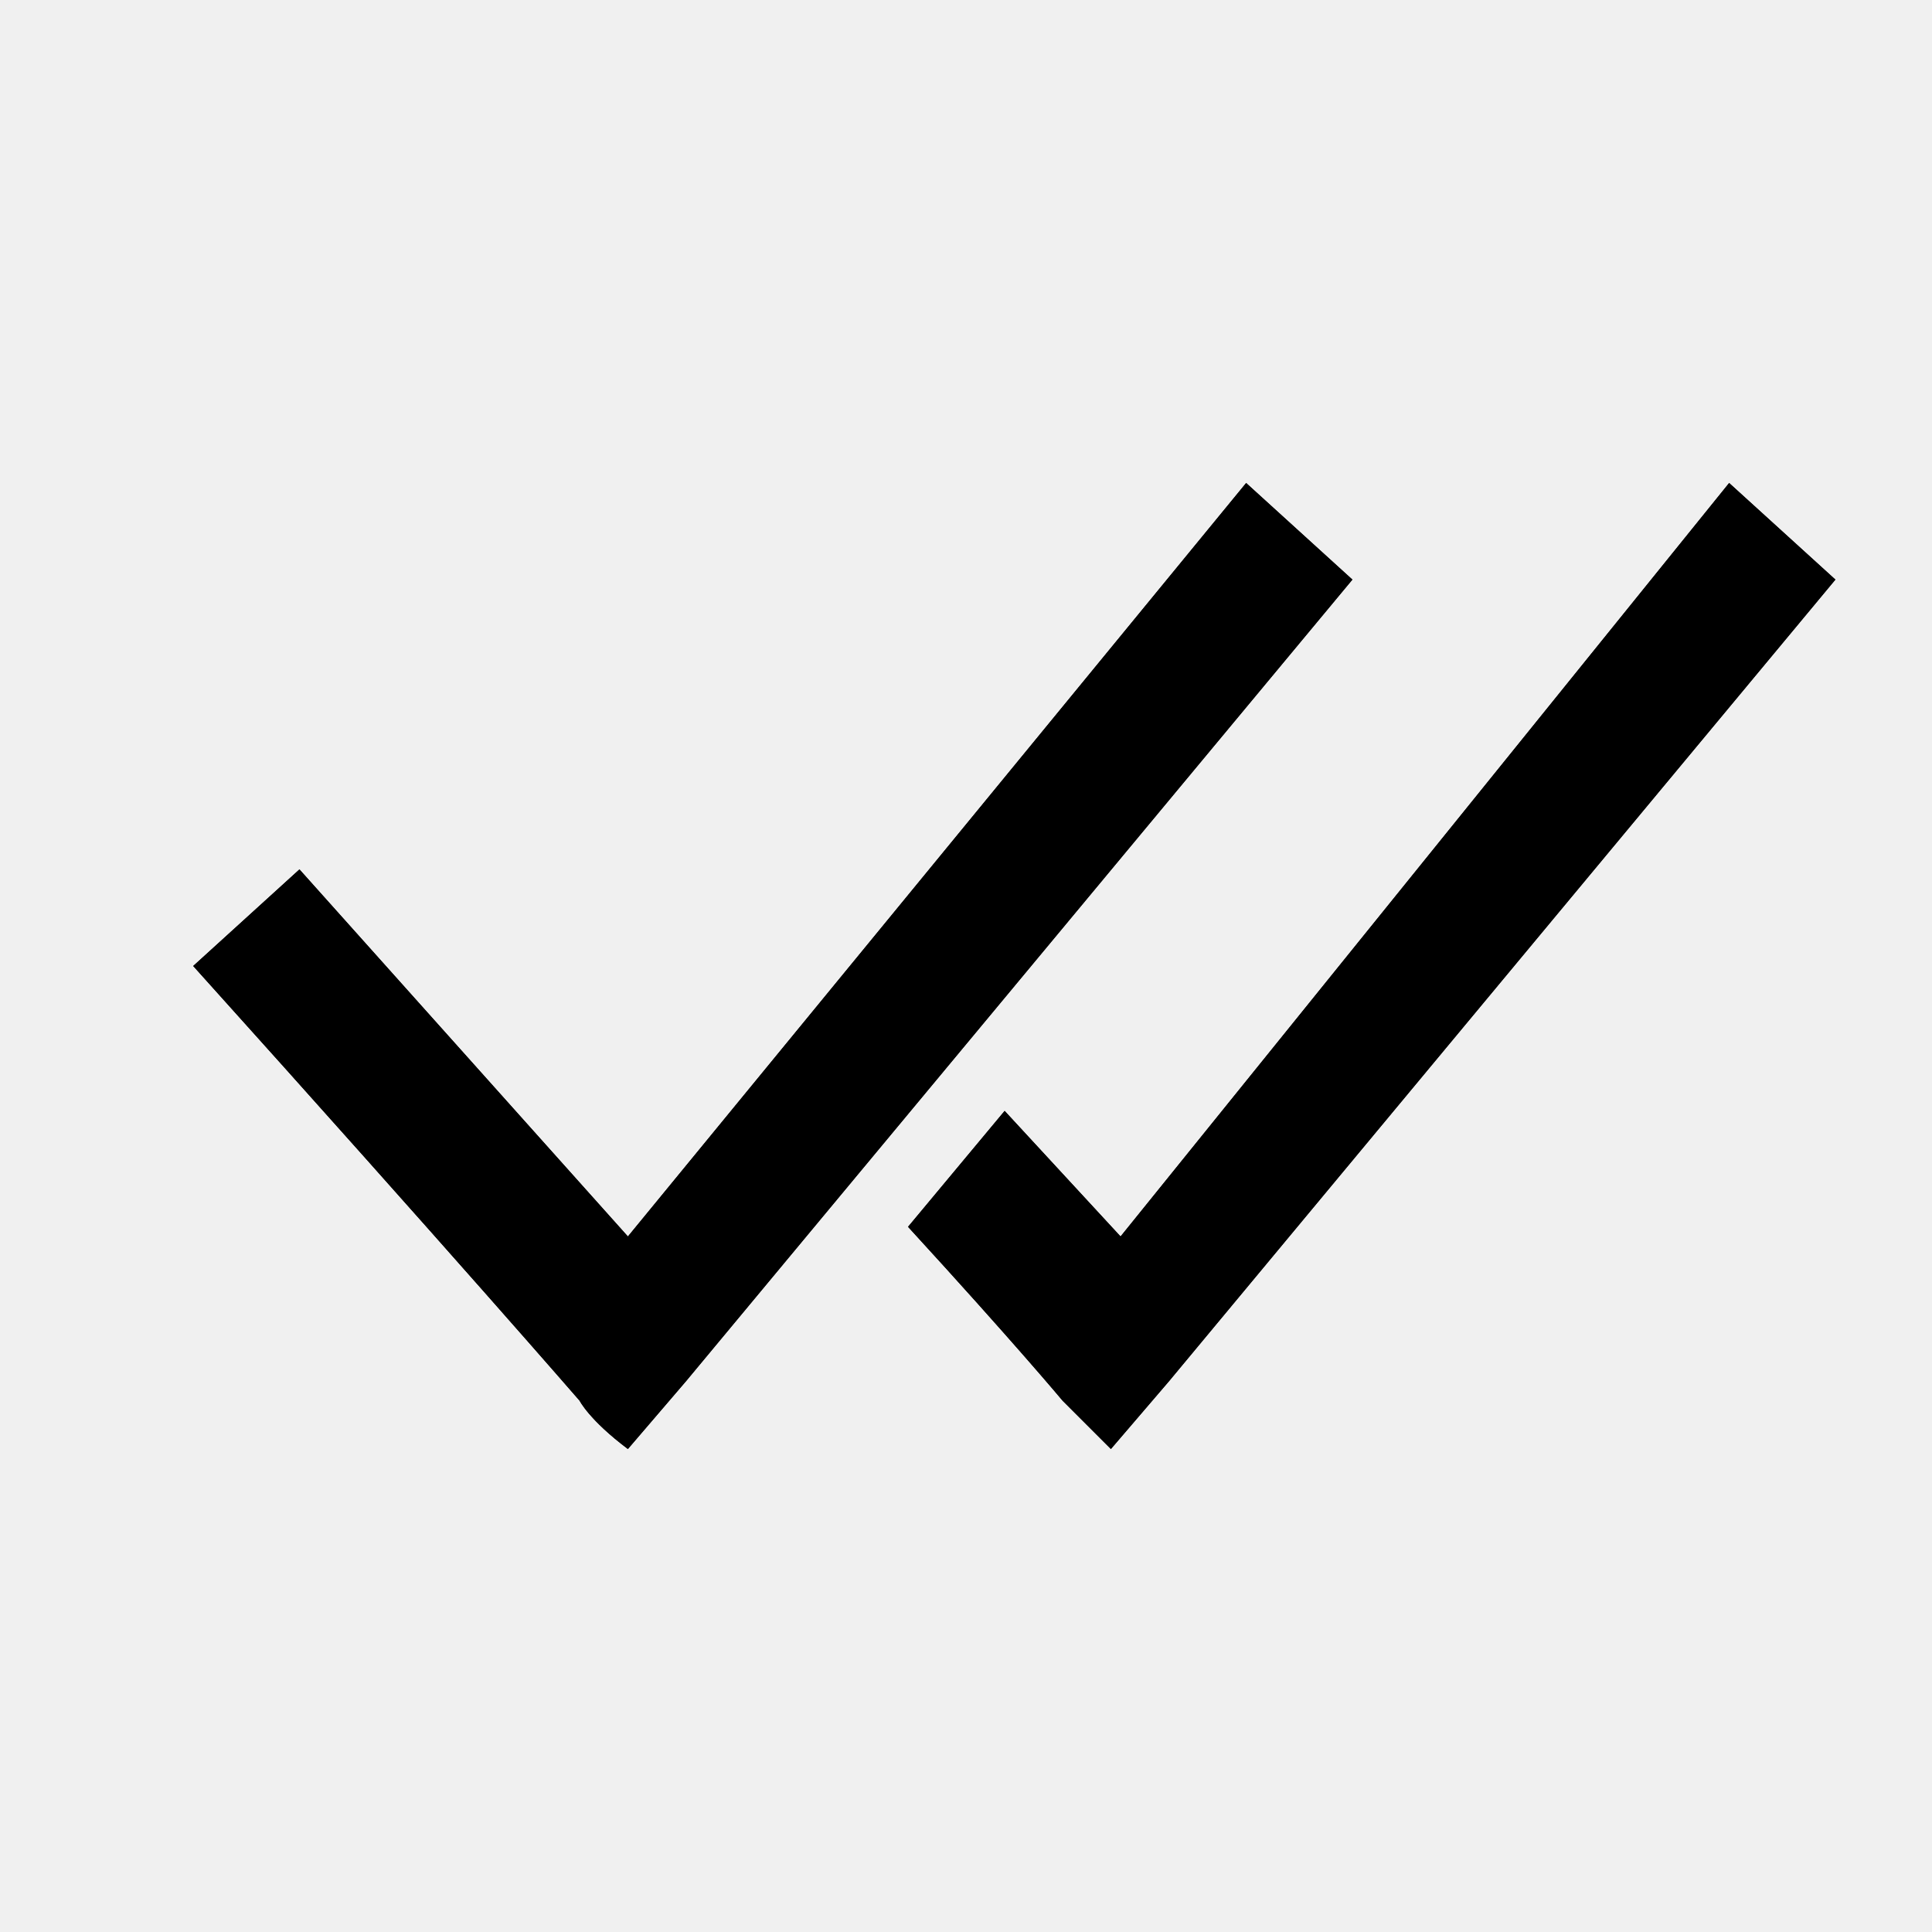
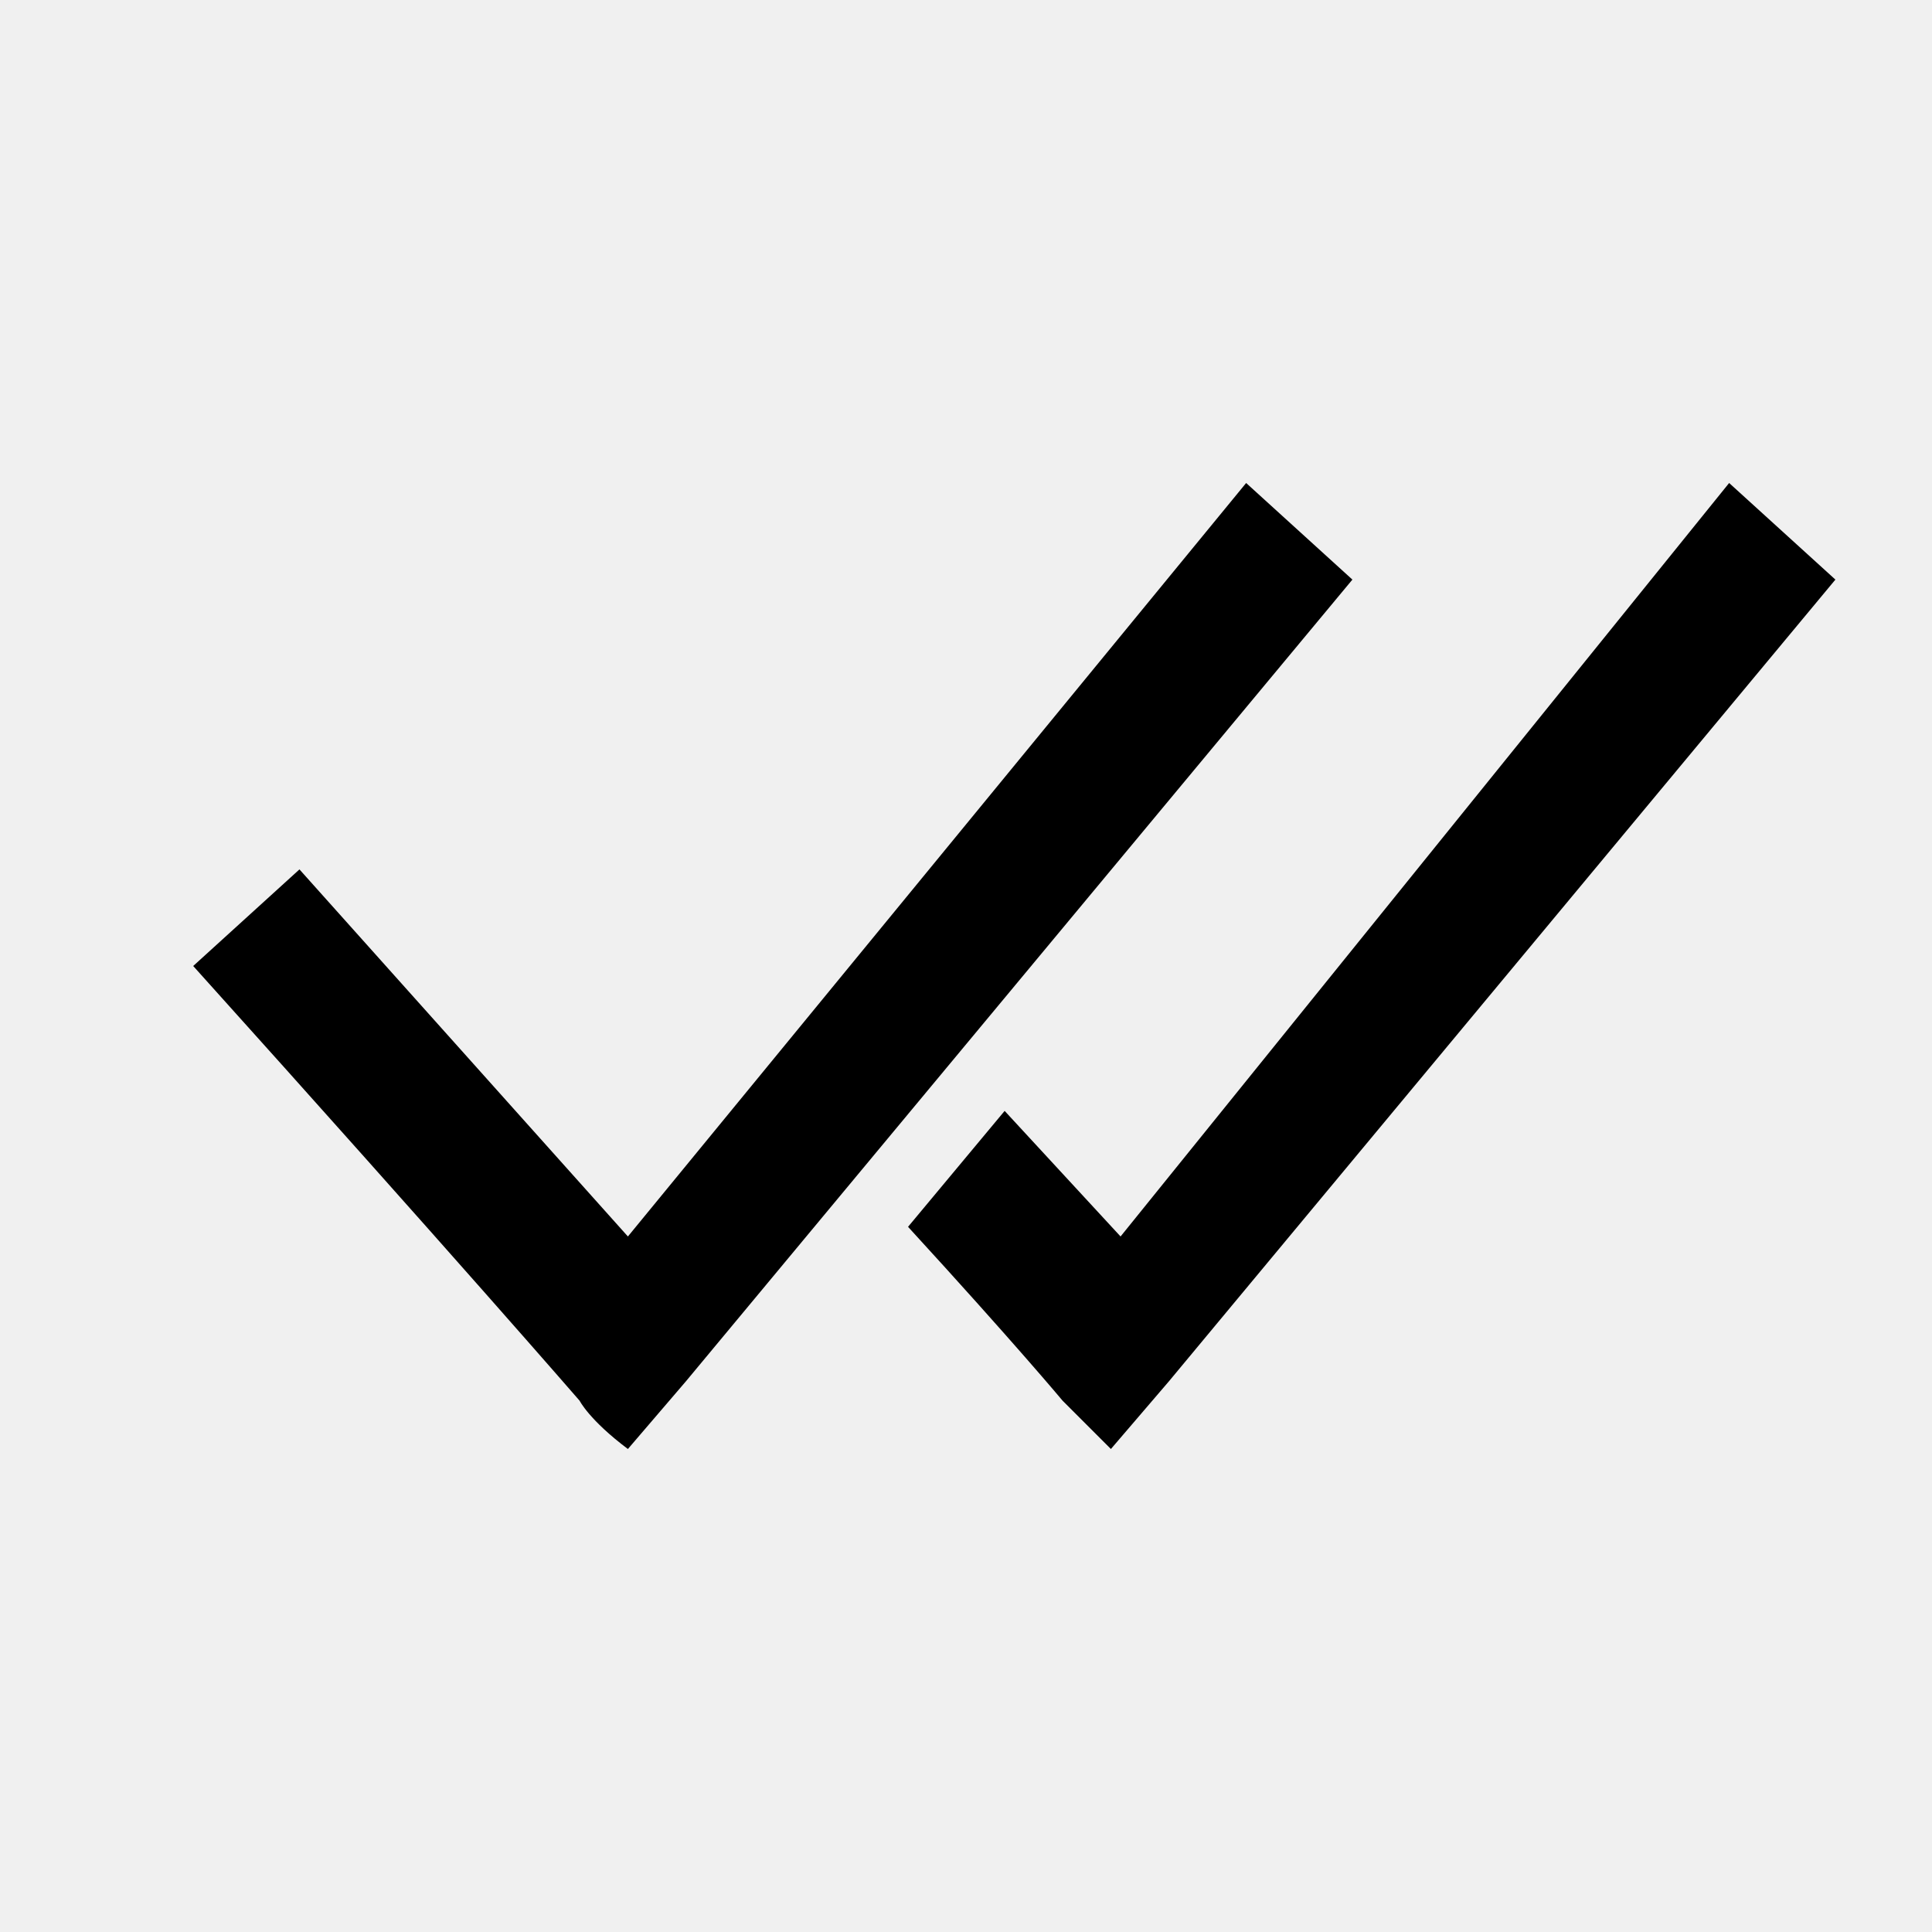
- <svg xmlns="http://www.w3.org/2000/svg" xmlns:xlink="http://www.w3.org/1999/xlink" viewBox="0 0 20 20" version="1.1">
-   <defs>
-     <path d="M12.9,5 L14,6 L7.1,14.3 L6.5,15 C6.1,14.7 6,14.5 6,14.5 C6,14.5 4.7,13 2,10 L3.1,9 L6.5,12.8 L12.9,5 Z M17.9,5 L19,6 L12.1,14.3 L11.5,15 C11.2,14.7 11,14.5 11,14.5 C11,14.5 10.5,13.9 9.4,12.7 L10.4,11.5 L11.6,12.8 L17.9,5 Z" id="path-1" />
-   </defs>
-   <g id="Source/System-Icons/16/Sended_16" stroke="none" stroke-width="1" fill="none" fill-rule="evenodd">
-     <mask id="mask-2" fill="white">
-       <use xlink:href="#path-1" />
-     </mask>
-     <use id="Combined-Shape" fill="#000000" fill-rule="nonzero" xlink:href="#path-1" />
-     <g id="Colors/Basic/Fresh-Asphalt" mask="url(#mask-2)" fill="#000000">
-       <rect id="Rectangle" x="0" y="0" width="20" height="20" />
-     </g>
-   </g>
+ <svg xmlns="http://www.w3.org/2000/svg" version="1.1" id="Layer_1" x="0px" y="0px" viewBox="0 0 20 20" style="enable-background:new 0 0 20 20;" xml:space="preserve">
+   <path d="M12.9,5L14,6l-6.9,8.3L6.5,15C6.1,14.7,6,14.5,6,14.5S4.7,13,2,10l1.1-1l3.4,3.8L12.9,5z M17.9,5L19,6l-6.9,8.3L11.5,15  c-0.3-0.3-0.5-0.5-0.5-0.5s-0.5-0.6-1.6-1.8l1-1.2l1.2,1.3L17.9,5z" />
</svg>
